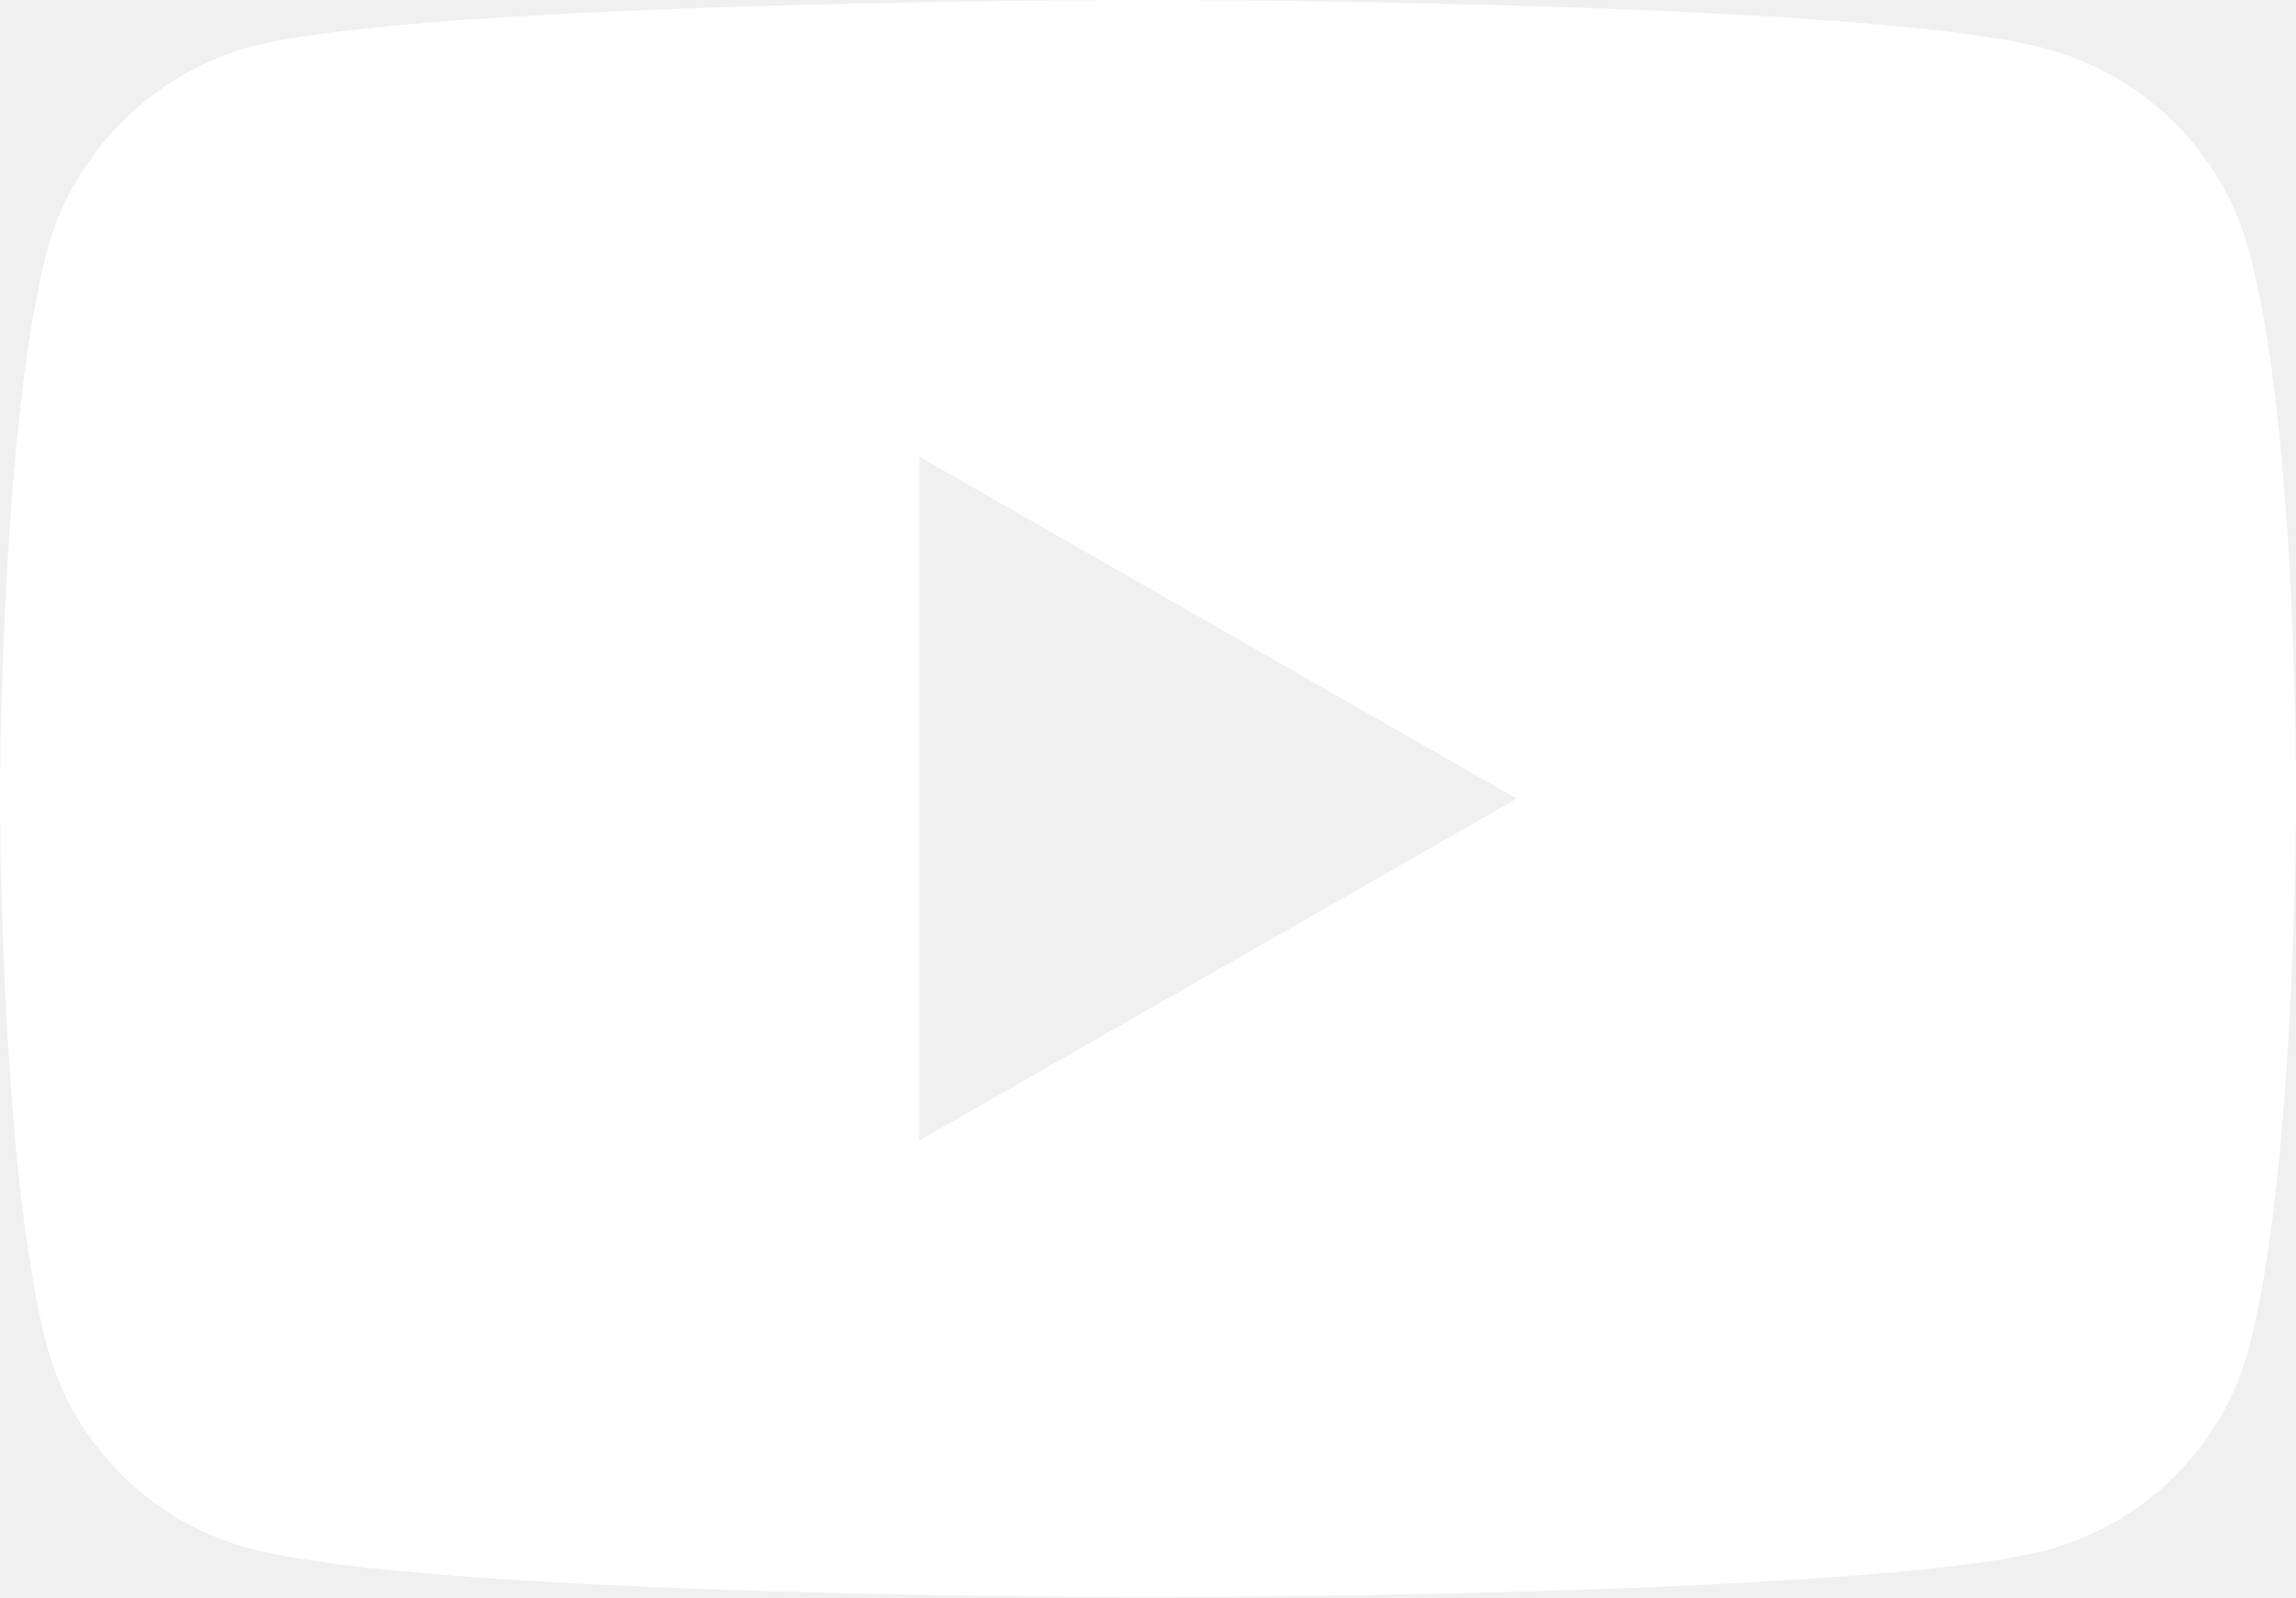
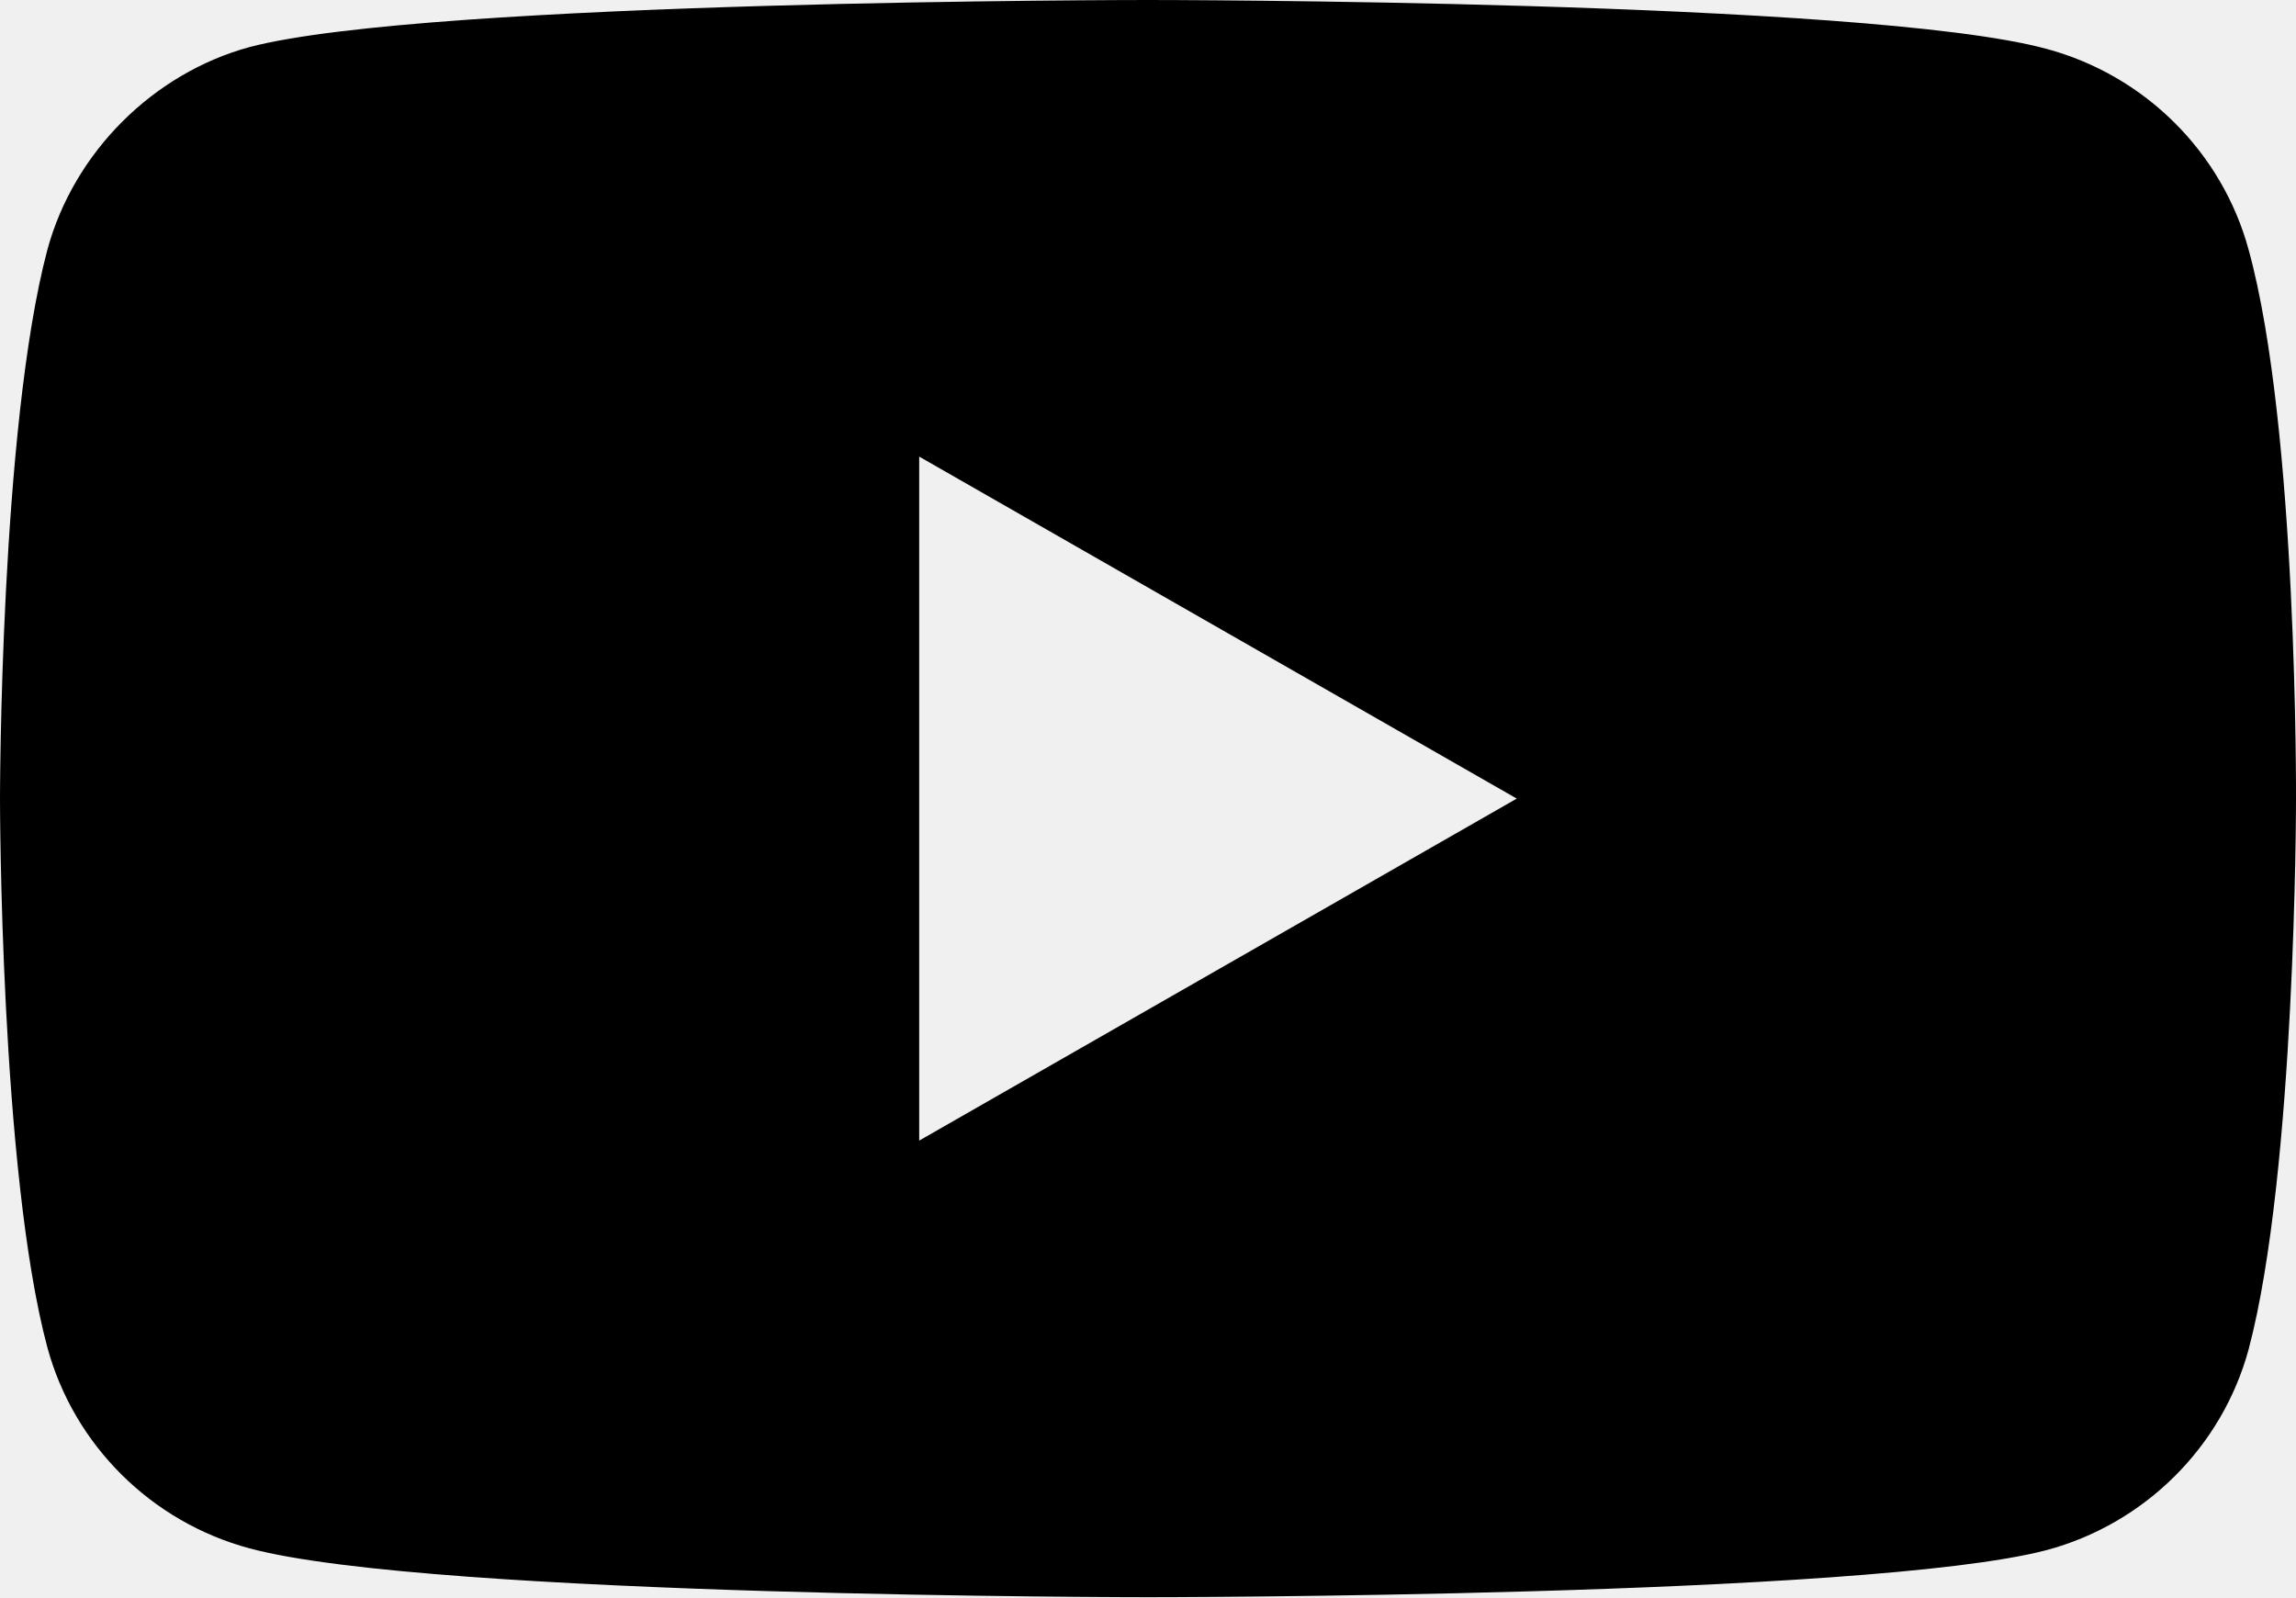
<svg xmlns="http://www.w3.org/2000/svg" width="23" height="16" viewBox="0 0 23 16" fill="none">
-   <path d="M22.526 2.504C22.261 1.525 21.484 0.753 20.499 0.489C18.699 0 11.5 0 11.5 0C11.5 0 4.301 0 2.501 0.471C1.535 0.734 0.739 1.525 0.474 2.504C0 4.292 0 8 0 8C0 8 0 11.727 0.474 13.496C0.739 14.475 1.516 15.247 2.501 15.511C4.32 16 11.5 16 11.5 16C11.5 16 18.699 16 20.499 15.529C21.484 15.266 22.261 14.494 22.526 13.515C23 11.727 23 8.019 23 8.019C23 8.019 23.019 4.292 22.526 2.504ZM9.208 11.426V4.574L15.194 8L9.208 11.426Z" fill="white" />
+   <path d="M22.526 2.504C22.261 1.525 21.484 0.753 20.499 0.489C18.699 0 11.5 0 11.5 0C11.5 0 4.301 0 2.501 0.471C1.535 0.734 0.739 1.525 0.474 2.504C0 4.292 0 8 0 8C0 8 0 11.727 0.474 13.496C0.739 14.475 1.516 15.247 2.501 15.511C4.32 16 11.5 16 11.5 16C11.5 16 18.699 16 20.499 15.529C21.484 15.266 22.261 14.494 22.526 13.515C23 11.727 23 8.019 23 8.019C23 8.019 23.019 4.292 22.526 2.504ZM9.208 11.426V4.574L15.194 8L9.208 11.426Z" fill="black" />
</svg>
